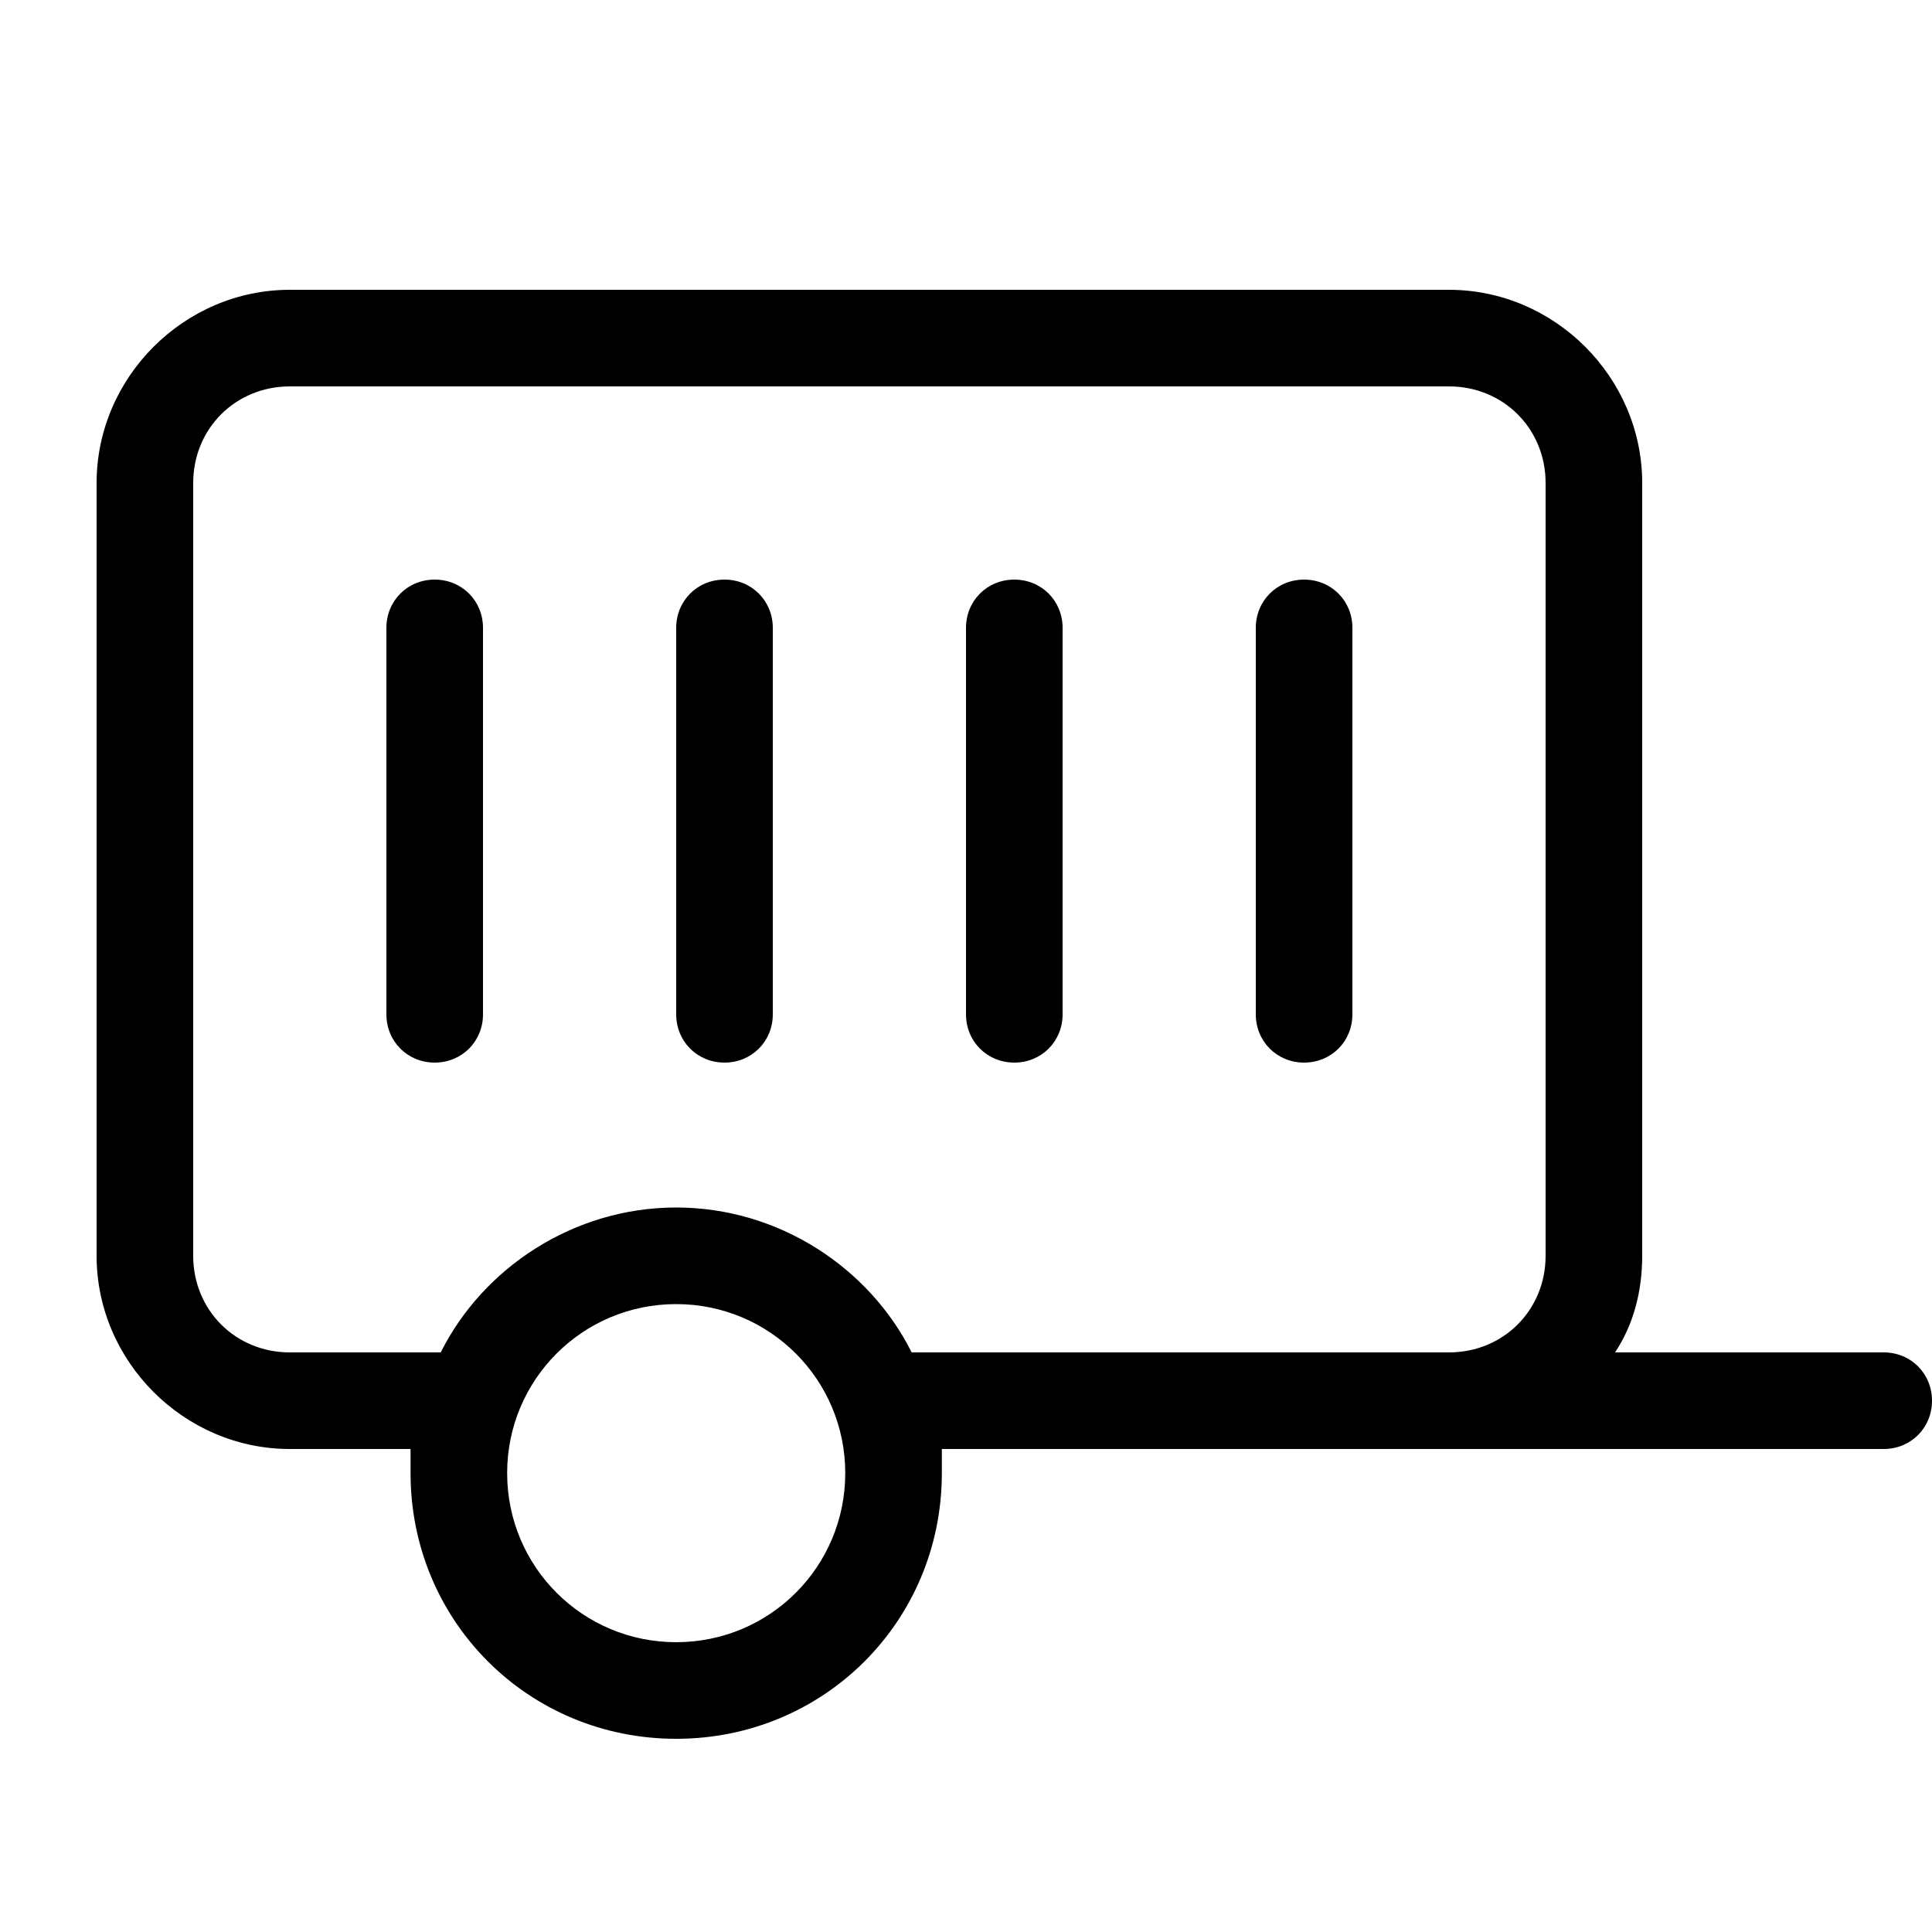
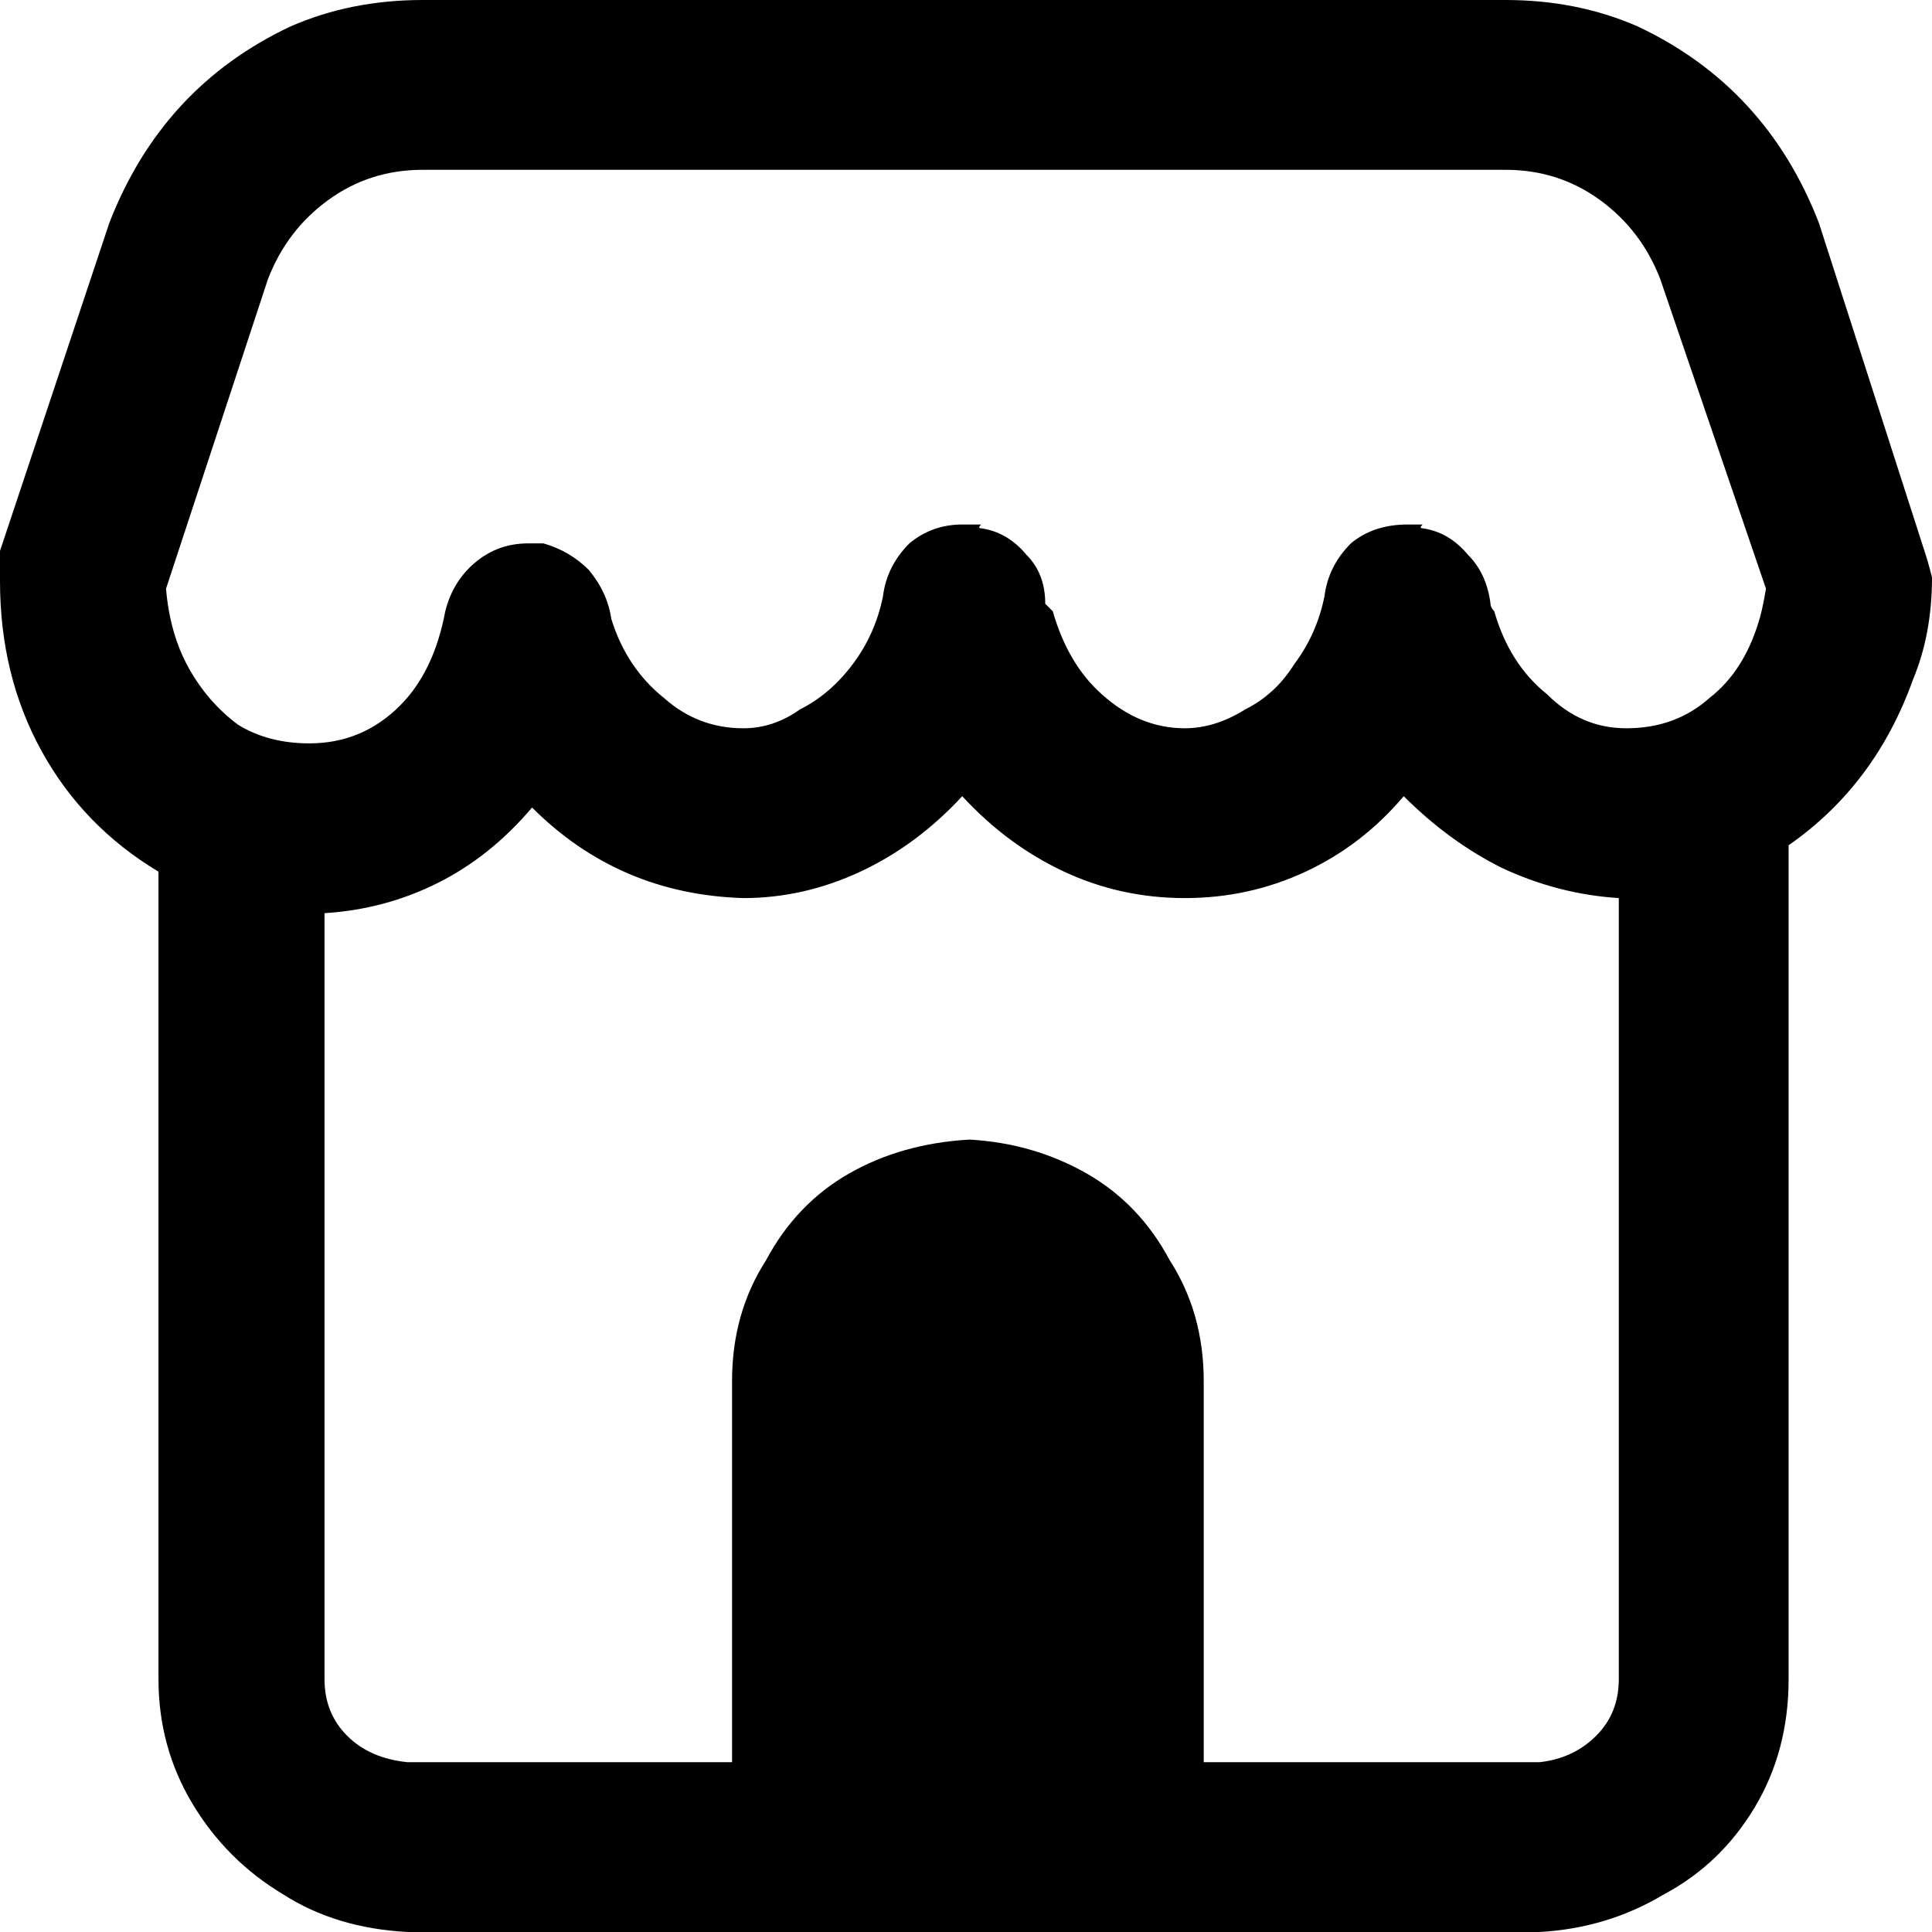
- <svg xmlns="http://www.w3.org/2000/svg" viewBox="0 0 640 512" width="100" height="100" fill="currentColor">
+ <svg xmlns="http://www.w3.org/2000/svg" viewBox="0 0 512 512" width="100" height="100" fill="currentColor">
  <g transform="scale(1, -1) translate(0, -448)">
-     <path d="M480 384C498 384 512 370 512 352V96C512 78 498 64 480 64H302C288 92 258 112 224 112C190 112 160 92 146 64H96C78 64 64 78 64 96V352C64 370 78 384 96 384H480ZM96 32H136C136 29 136 27 136 24C136 -25 175 -64 224 -64C273 -64 312 -25 312 24C312 27 312 29 312 32H624C633 32 640 39 640 48C640 57 633 64 624 64H535C541 73 544 84 544 96V352C544 387 515 416 480 416H96C61 416 32 387 32 352V96C32 61 61 32 96 32ZM336 320C327 320 320 313 320 304V176C320 167 327 160 336 160C345 160 352 167 352 176V304C352 313 345 320 336 320ZM416 304V176C416 167 423 160 432 160C441 160 448 167 448 176V304C448 313 441 320 432 320C423 320 416 313 416 304ZM144 320C135 320 128 313 128 304V176C128 167 135 160 144 160C153 160 160 167 160 176V304C160 313 153 320 144 320ZM224 304V176C224 167 231 160 240 160C249 160 256 167 256 176V304C256 313 249 320 240 320C231 320 224 313 224 304ZM224 80C255 80 280 55 280 24C280 -7 255 -32 224 -32C193 -32 168 -7 168 24C168 55 193 80 224 80Z" />
+     <path d="M108 -64Q89 -63 75 -54Q60 -45 51 -30Q42 -15 42 3V217Q22 229 11 249Q0 269 0 294Q0 295 0 295Q0 296 0 296Q0 298 0 299Q0 300 0 301Q0 302 0 302L29 389Q36 407 48 420Q60 433 77 441Q93 448 112 448H399Q418 448 434 441Q451 433 463 420Q475 407 482 389L510 302Q511 299 512 295Q512 280 507 268Q497 240 474 224V3Q474 -16 465 -31Q456 -46 441 -54Q426 -63 408 -64H108ZM408 -19Q417 -18 423 -12Q429 -6 429 3V210Q413 211 398 218Q384 225 372 237Q361 224 346 217Q331 210 314 210Q297 210 282 217Q267 224 255 237Q243 224 228 217Q213 210 197 210Q164 211 141 234Q130 221 116 214Q102 207 86 206V3Q86 -6 92 -12Q98 -18 108 -19H194V82Q194 100 203 114Q211 129 225 137Q239 145 257 146Q274 145 288 137Q302 129 310 114Q319 100 319 82V-19H408ZM44 292Q45 280 50 271Q55 262 63 256Q71 251 82 251Q96 251 106 261Q115 270 118 286Q120 294 126 299Q132 304 140 304Q145 304 146 304Q146 304 145 304Q144 304 144 304Q151 302 156 297Q161 291 162 284Q166 271 176 263Q185 255 197 255Q205 255 212 260Q220 264 226 272Q232 280 234 290Q235 298 241 304Q247 309 255 309Q260 309 261 309Q261 309 260 309Q259 308 260 308Q267 307 272 301Q277 296 277 288Q278 287 279 286Q283 272 292 264Q302 255 314 255Q322 255 330 260Q338 264 343 272Q349 280 351 290Q352 298 358 304Q364 309 373 309Q378 309 378 309Q379 309 377 309Q376 308 377 308Q384 307 389 301Q394 296 395 288Q395 287 396 286Q400 272 410 264Q419 255 431 255Q444 255 453 263Q462 270 466 283Q467 286 468 292L440 374Q435 387 424 395Q413 403 399 403H112Q98 403 87 395Q76 387 71 374L44 292Z" />
  </g>
</svg>
